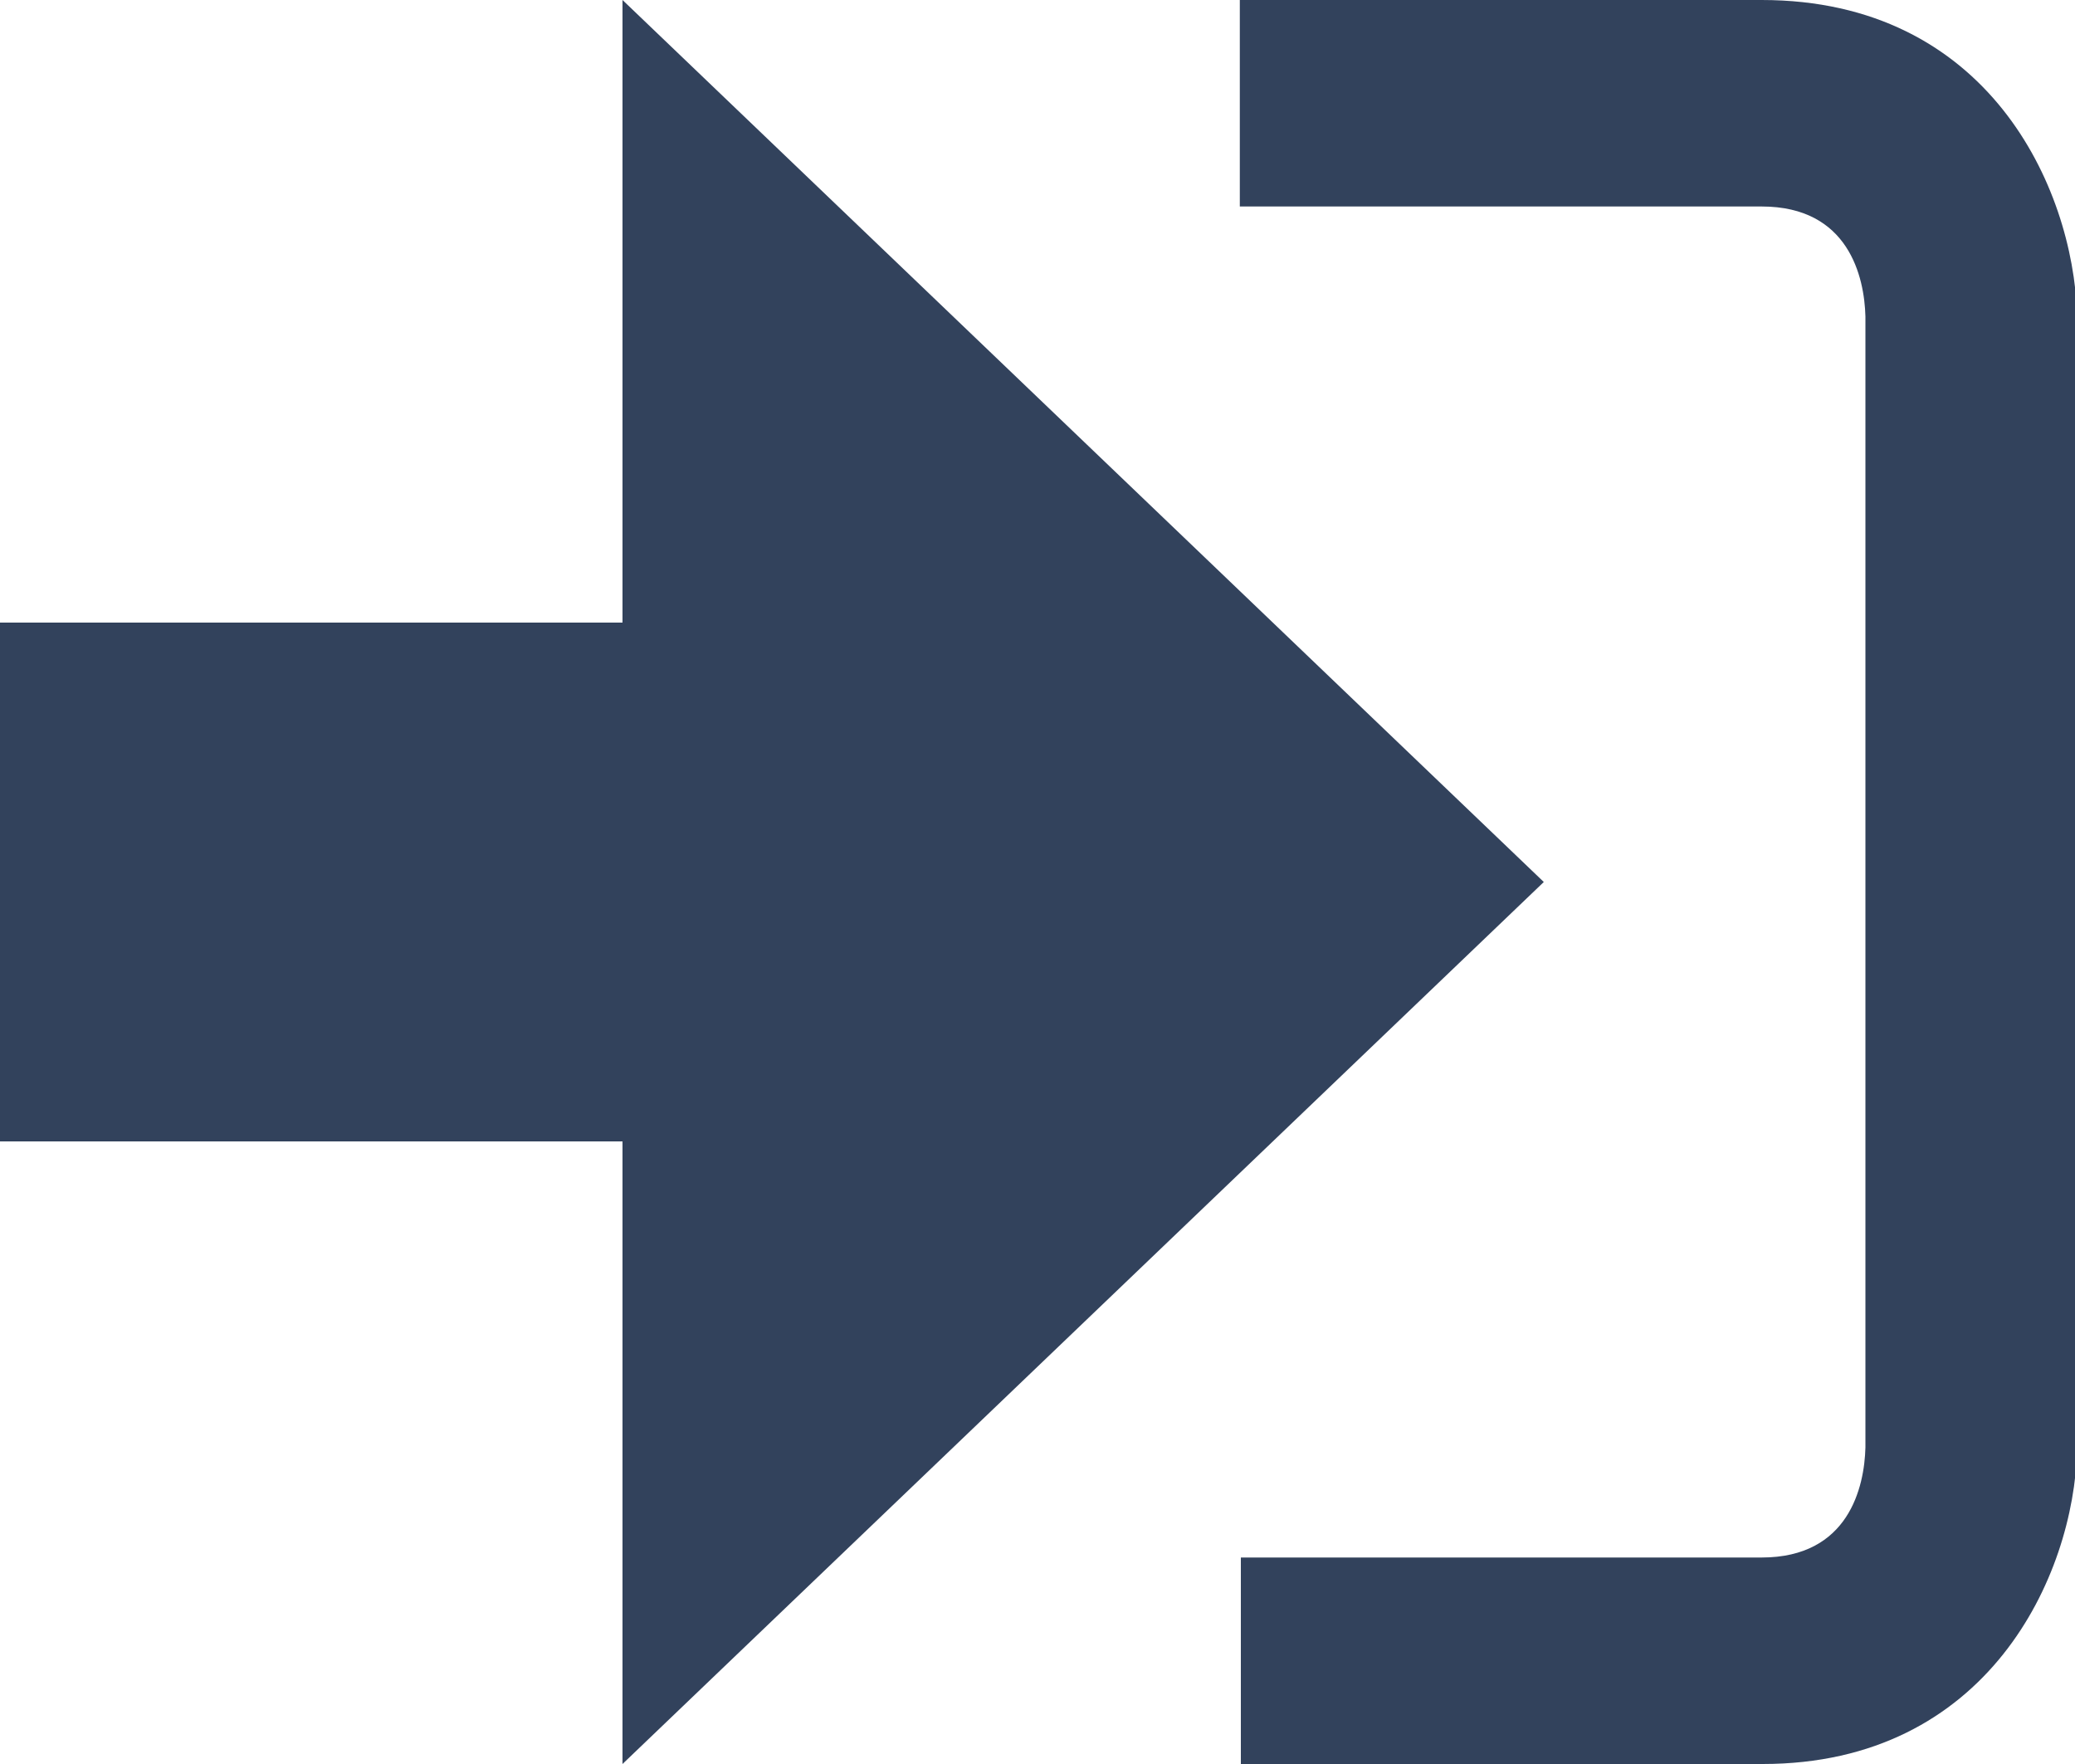
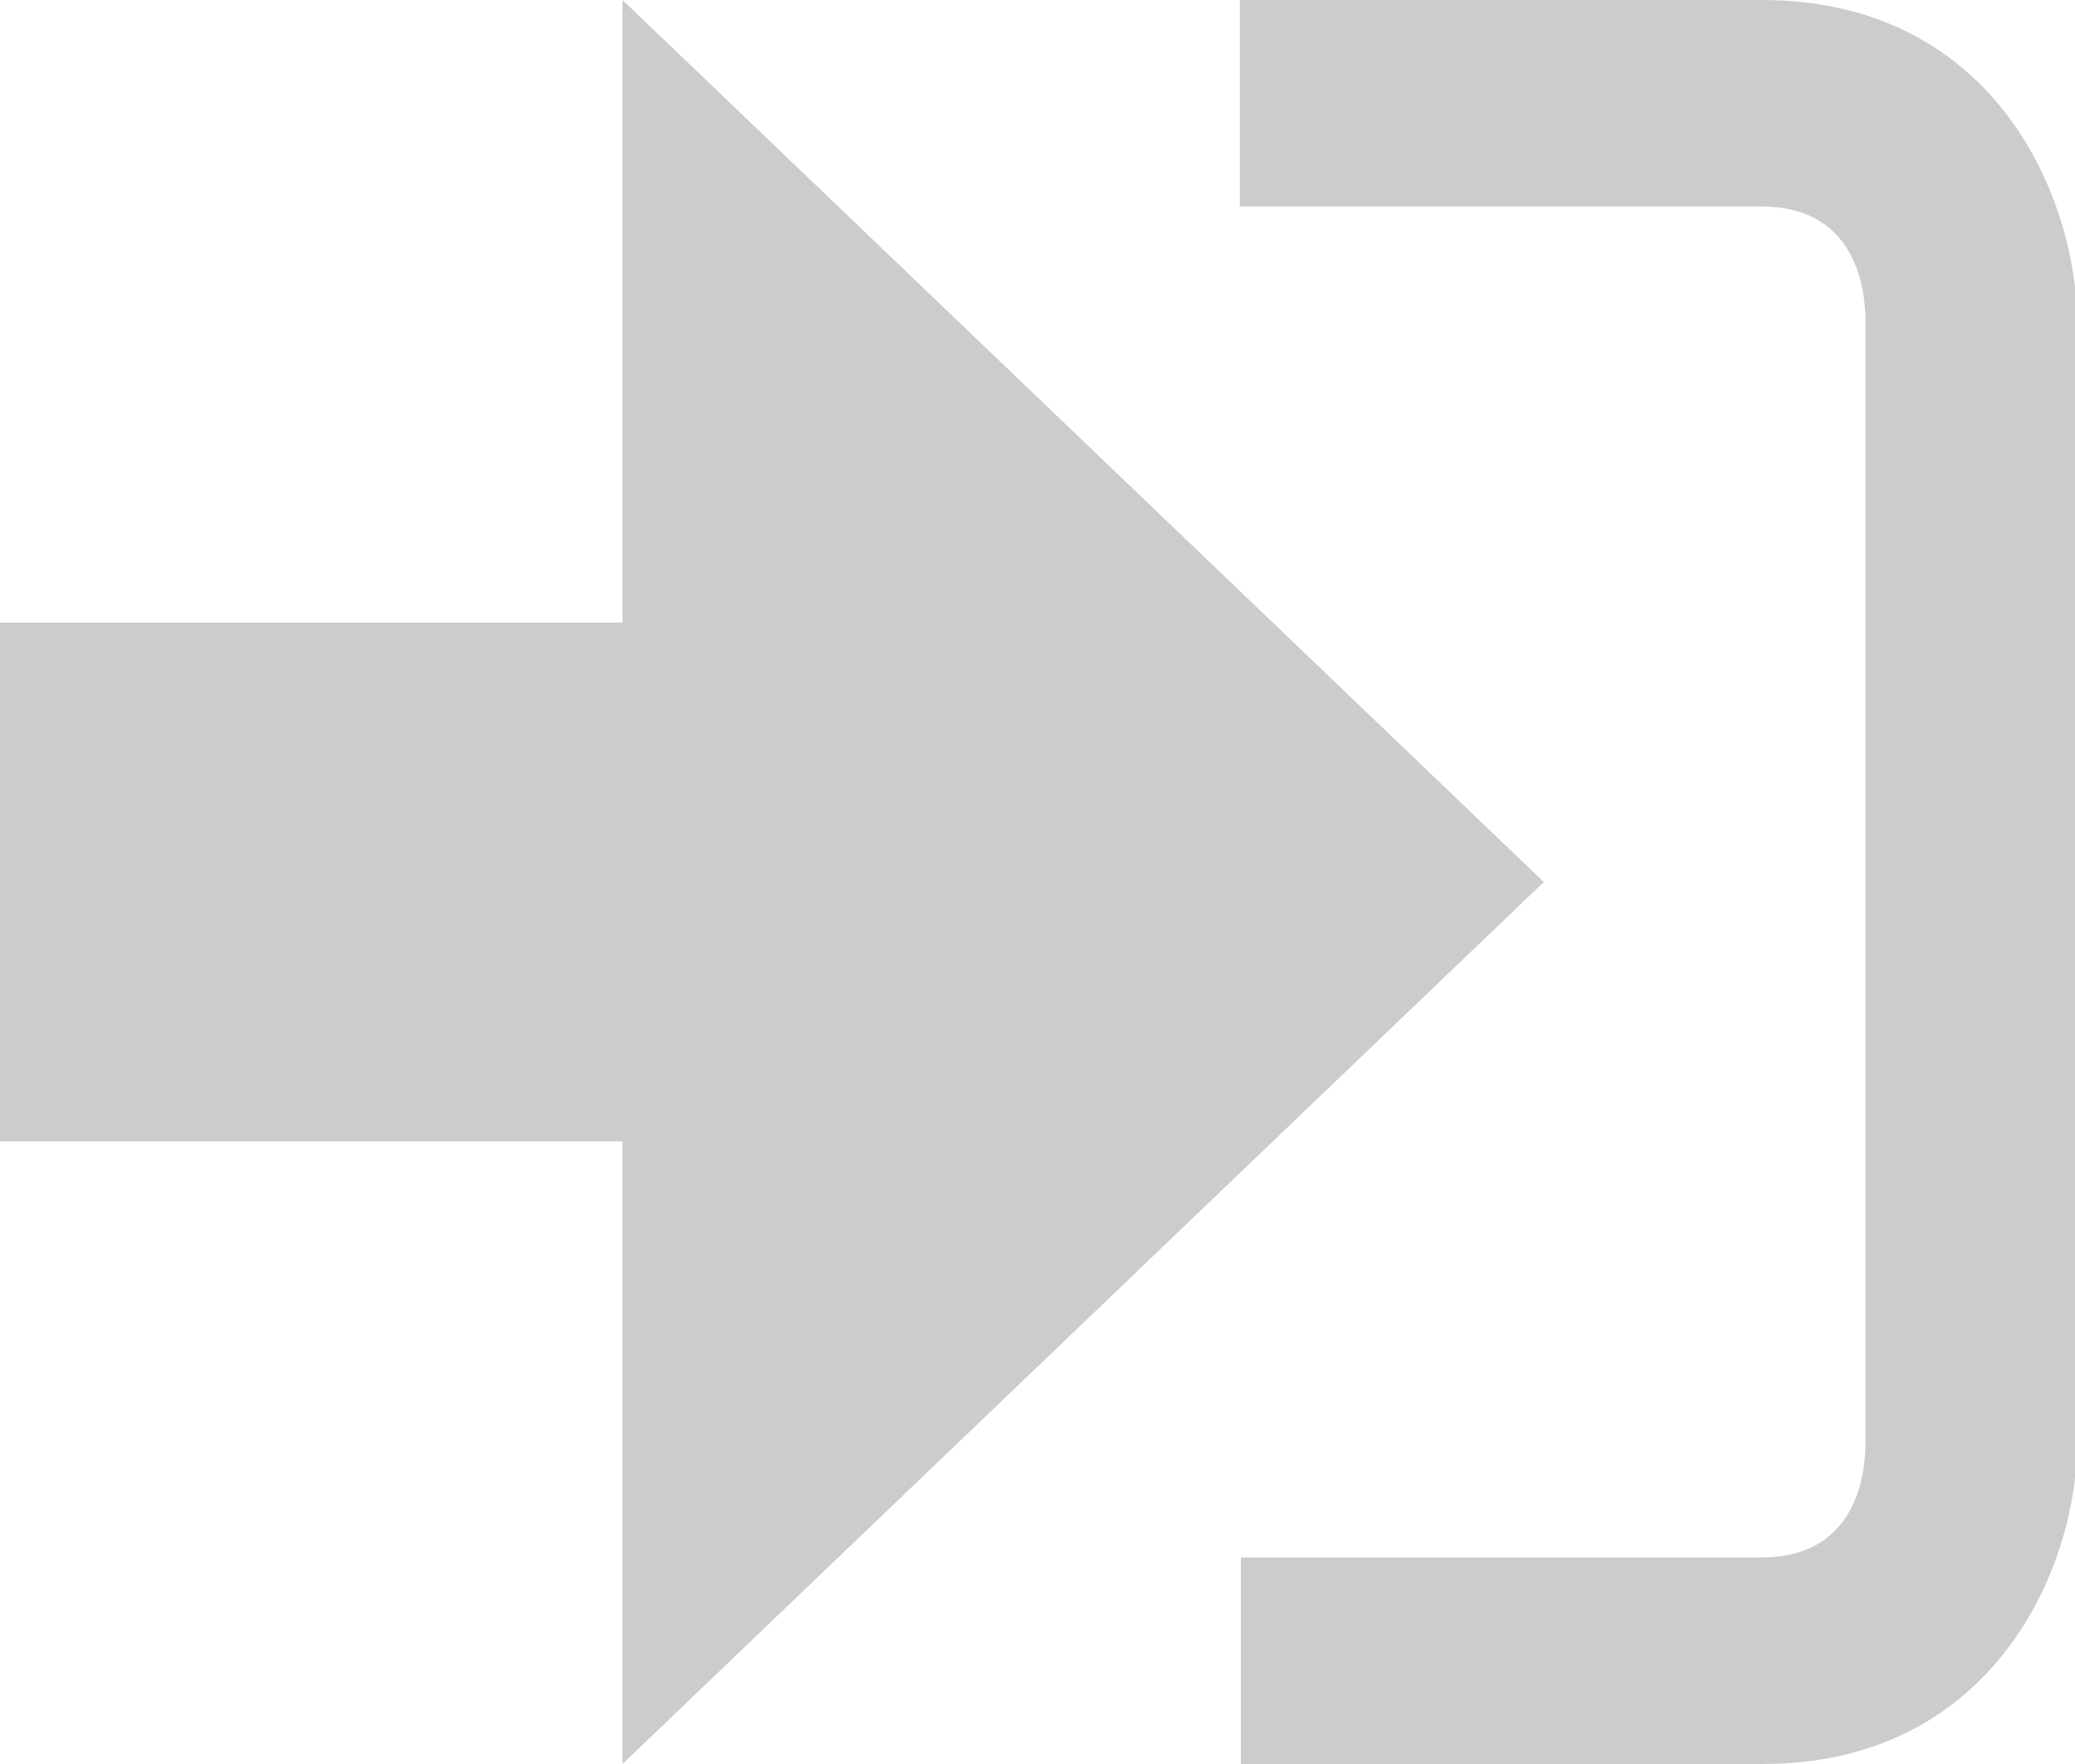
<svg xmlns="http://www.w3.org/2000/svg" width="20" height="17">
-   <path fill="#32425C" d="M14.88 8.5L6 0v6H0v5h6v6z" />
-   <path fill="#32425C" d="M16.99 15.01h-5.03V17h5.03c2.17 0 3-1.81 3.03-3.03V3.03C19.98 1.8 19.16 0 16.98 0h-5.03v1.99h5.03c.84 0 .99.68 1 1.06v10.9c-.01.38-.16 1.06-1 1.06z" />
+   <path fill="#cccccc" d="M14.88 8.5L6 0v6H0v5h6v6z" />
+   <path fill="#cccccc" d="M16.99 15.01h-5.03V17h5.03c2.17 0 3-1.81 3.03-3.03V3.03C19.98 1.8 19.16 0 16.98 0h-5.03v1.99h5.03c.84 0 .99.68 1 1.06v10.9c-.01.38-.16 1.06-1 1.06z" />
</svg>
